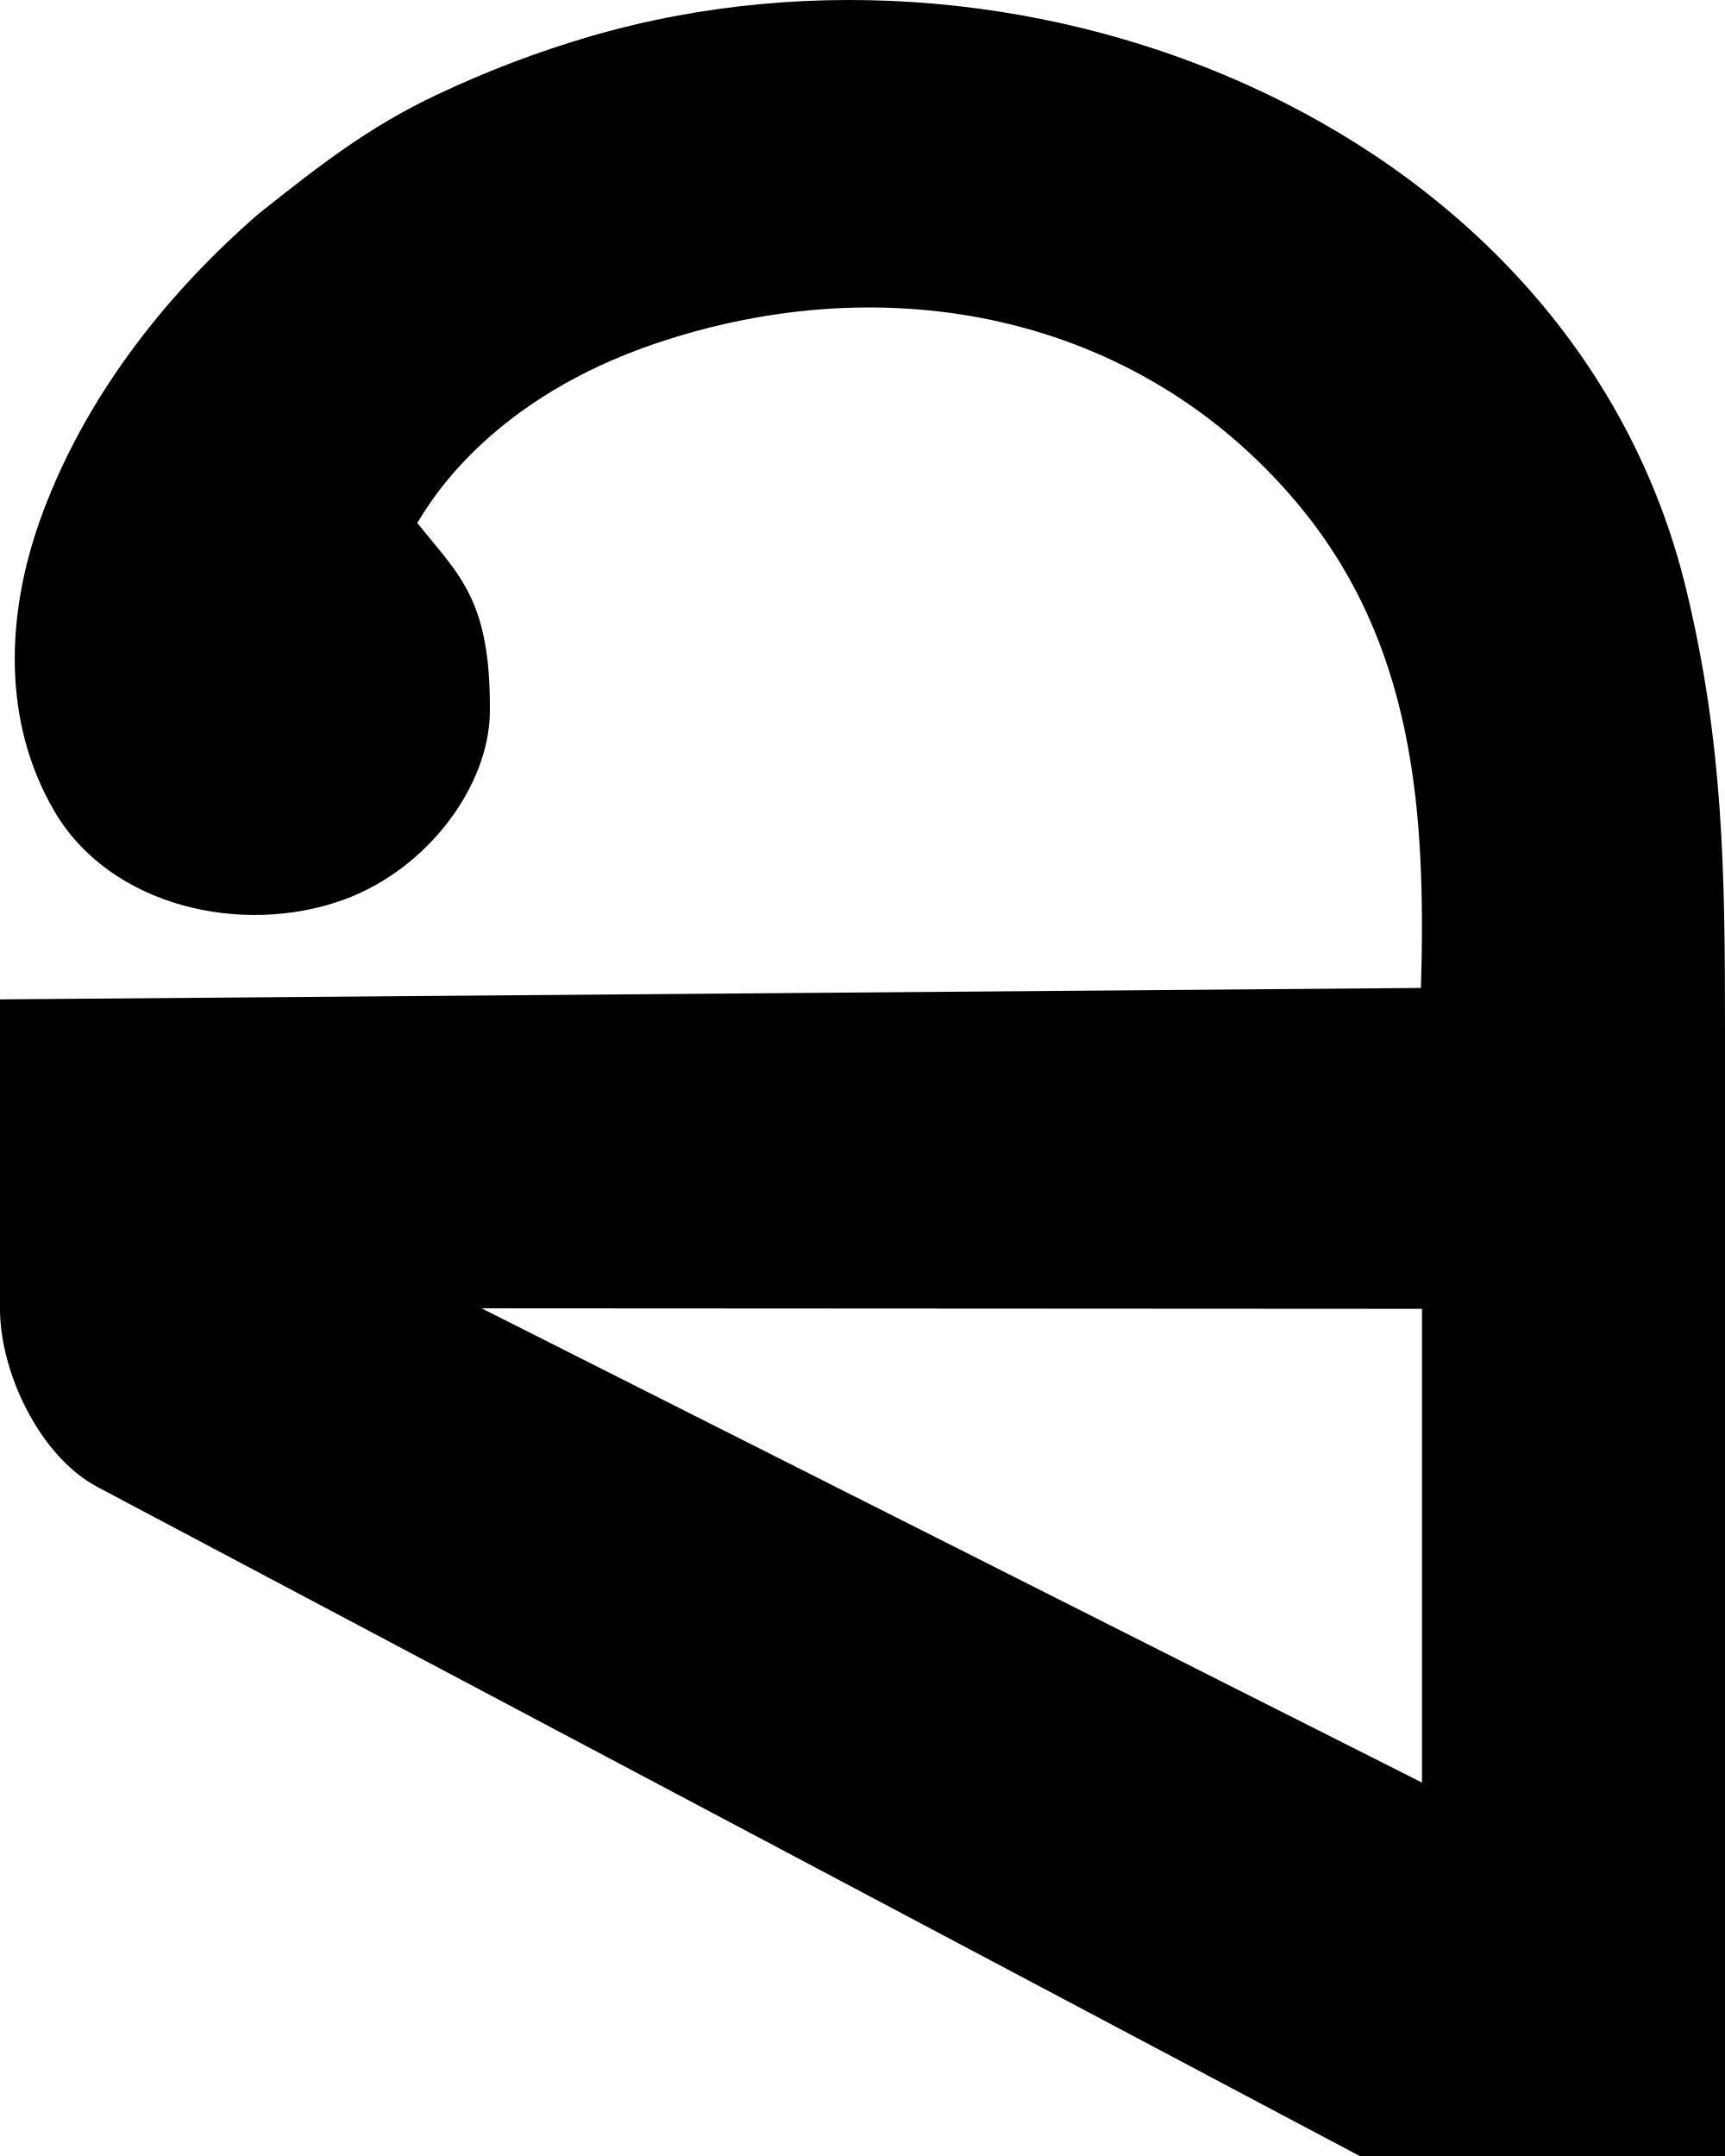
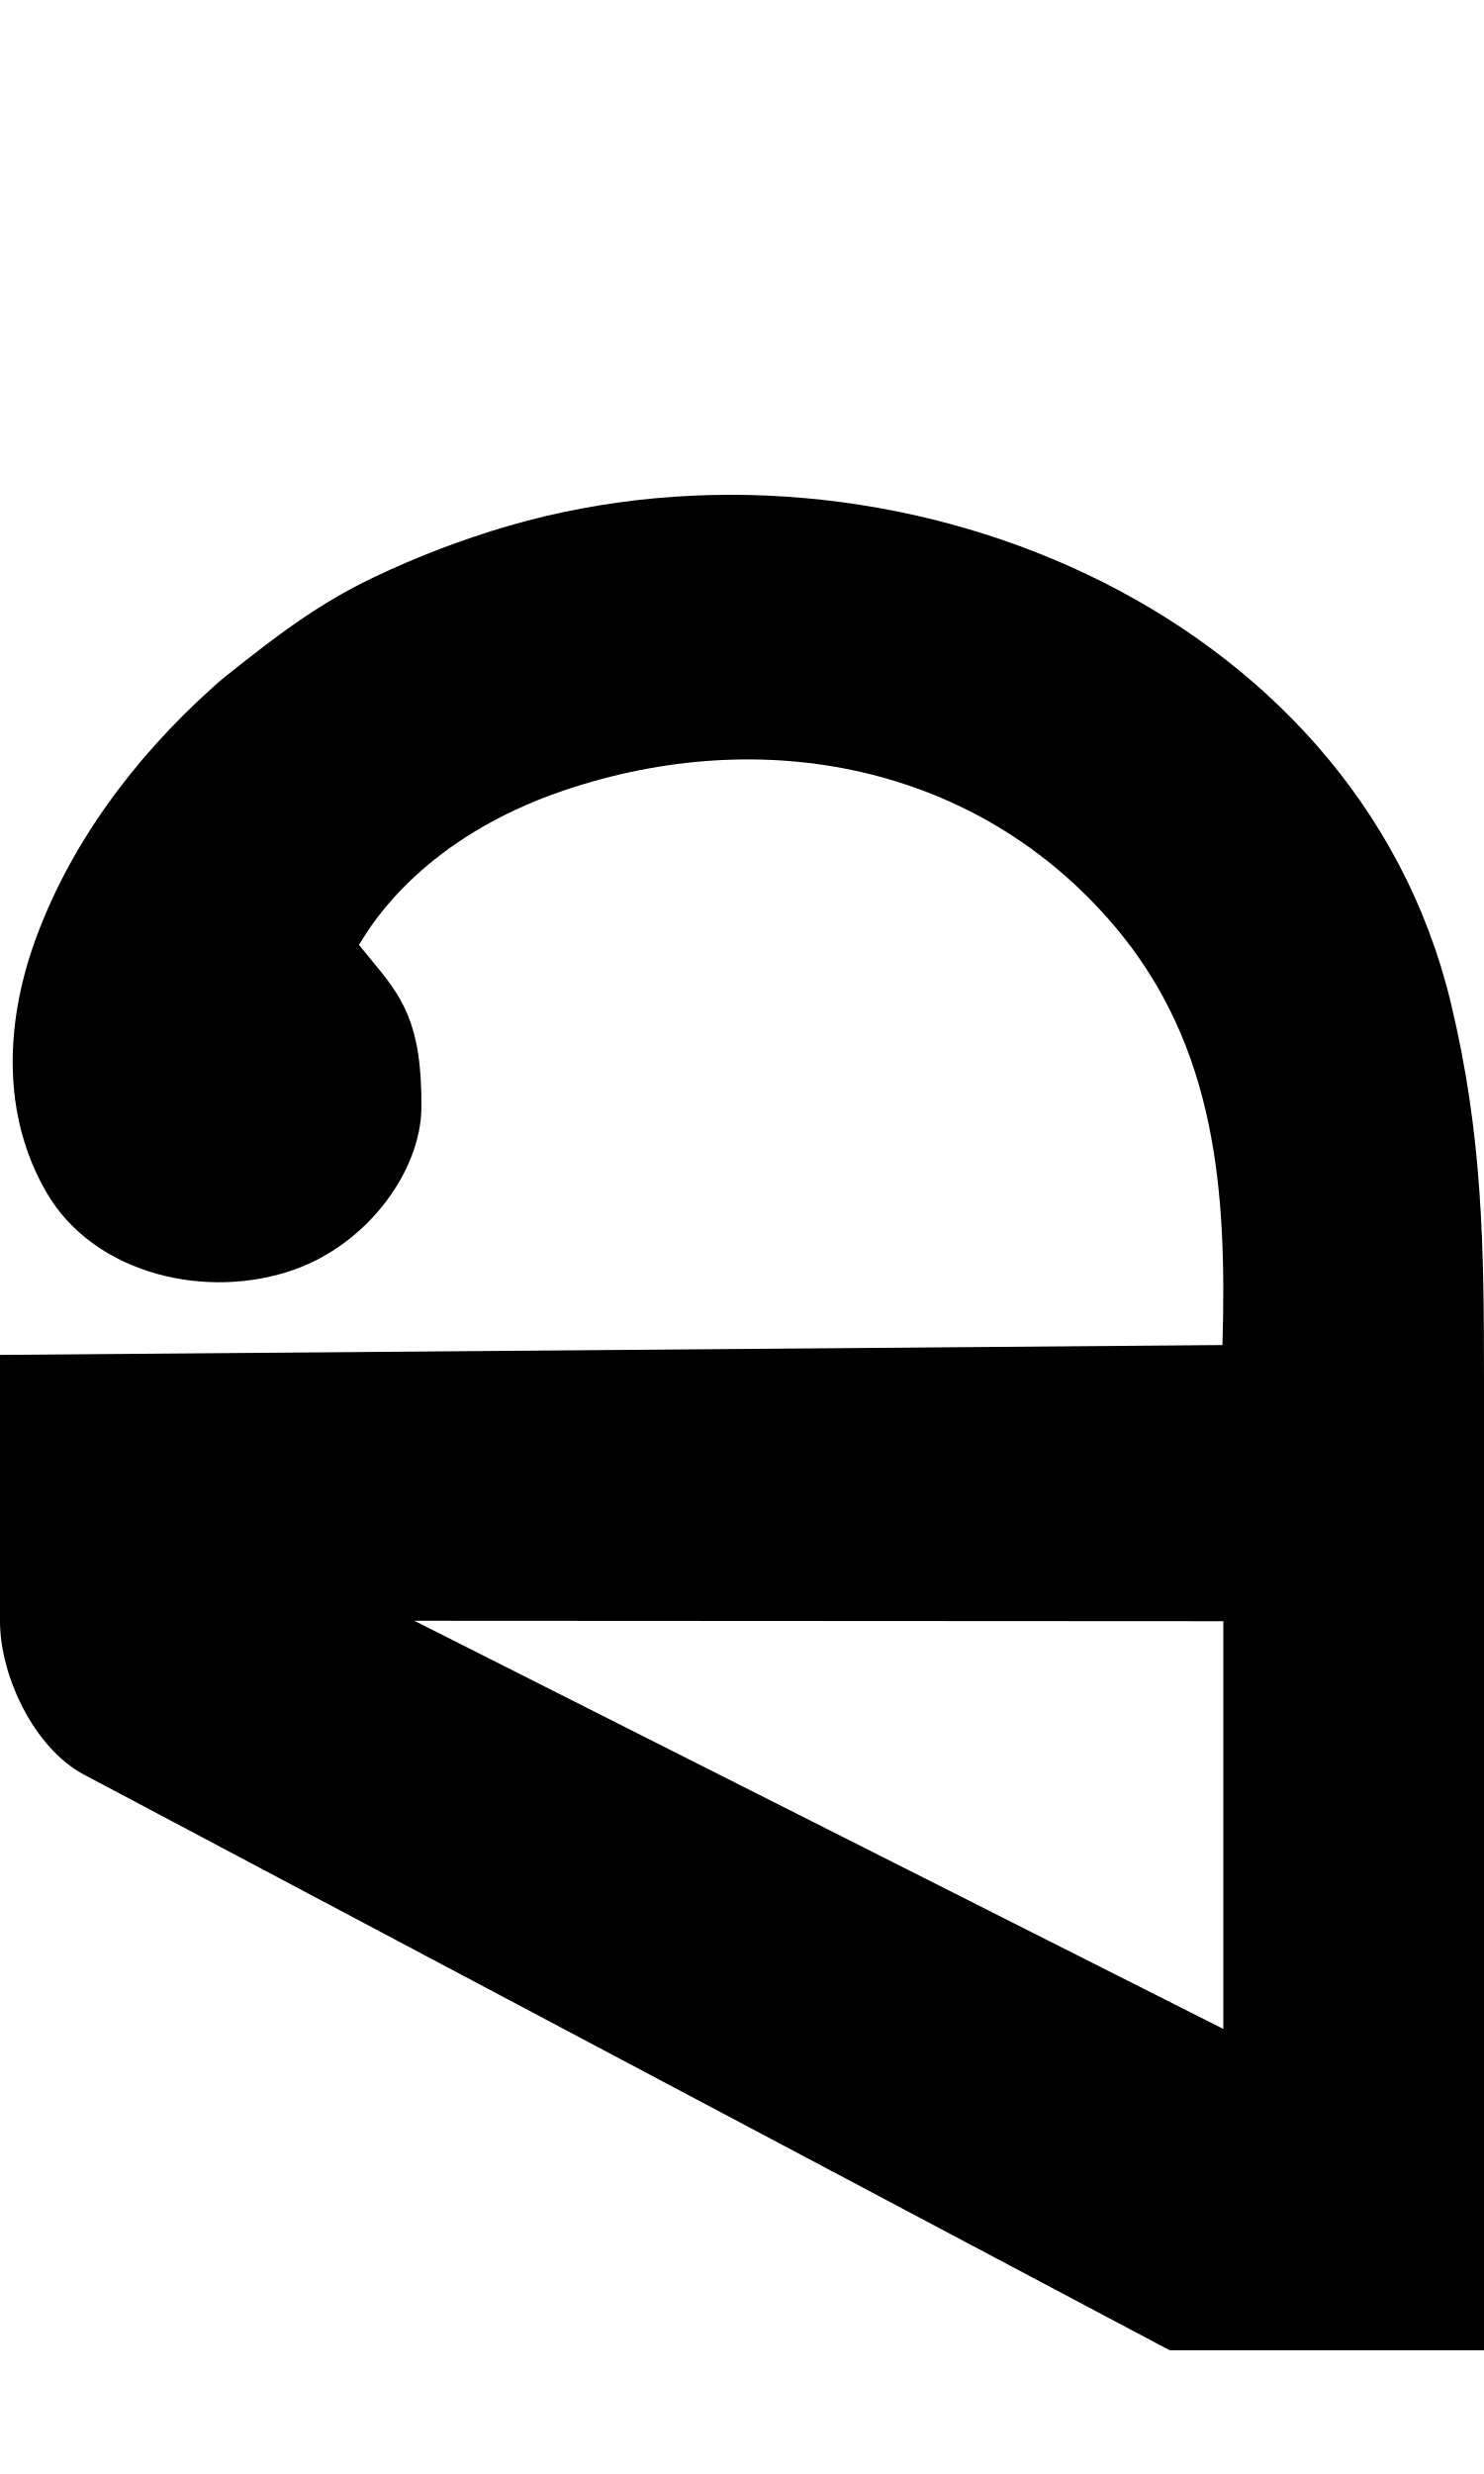
- <svg class="logo" width="24" height="30" viewBox="0 0 24 30" fill="none">
-   <path fill-rule="evenodd" clip-rule="evenodd" fill="black" d="M24 14.347C24 12.152 23.981 10.353 23.459 8.196C21.919 1.83 14.412 -1.293 8.226 0.502C7.478 0.72 6.75 0.998 6.049 1.332C5.135 1.766 4.449 2.299 3.662 2.924C3.581 2.987 3.503 3.057 3.428 3.125L3.416 3.136C2.153 4.273 1.101 5.688 0.544 7.274C0.102 8.536 0.014 10.024 0.761 11.295C1.54 12.618 3.37 13.027 4.771 12.523C5.967 12.092 6.803 10.919 6.815 9.918C6.831 8.518 6.478 8.092 6.005 7.521C5.94 7.443 5.874 7.362 5.805 7.276C5.812 7.267 5.824 7.248 5.841 7.22C6.03 6.912 6.874 5.542 9.114 4.782C12.353 3.683 15.819 4.369 18.026 6.975C19.686 8.935 19.841 11.295 19.77 13.747L0 13.906V18.213C0 19.096 0.551 20.263 1.354 20.69L18.917 30H24V14.347ZM19.784 24.804L6.701 18.205L19.784 18.212V24.804Z" />
+ <svg xmlns="http://www.w3.org/2000/svg" height="40px" viewBox="0 0 24 24" width="24px" fill="#000000">
+   <path d="M0 0h24v24H0V0z" fill="none" />
+   <path d="M24 14.347C24 12.152 23.981 10.353 23.459 8.196C21.919 1.83 14.412 -1.293 8.226 0.502C7.478 0.72 6.75 0.998 6.049 1.332C5.135 1.766 4.449 2.299 3.662 2.924C3.581 2.987 3.503 3.057 3.428 3.125L3.416 3.136C2.153 4.273 1.101 5.688 0.544 7.274C0.102 8.536 0.014 10.024 0.761 11.295C1.54 12.618 3.37 13.027 4.771 12.523C5.967 12.092 6.803 10.919 6.815 9.918C6.831 8.518 6.478 8.092 6.005 7.521C5.94 7.443 5.874 7.362 5.805 7.276C5.812 7.267 5.824 7.248 5.841 7.22C6.03 6.912 6.874 5.542 9.114 4.782C12.353 3.683 15.819 4.369 18.026 6.975C19.686 8.935 19.841 11.295 19.77 13.747L0 13.906V18.213C0 19.096 0.551 20.263 1.354 20.69L18.917 30H24V14.347ZM19.784 24.804L6.701 18.205L19.784 18.212V24.804Z" />
</svg>
